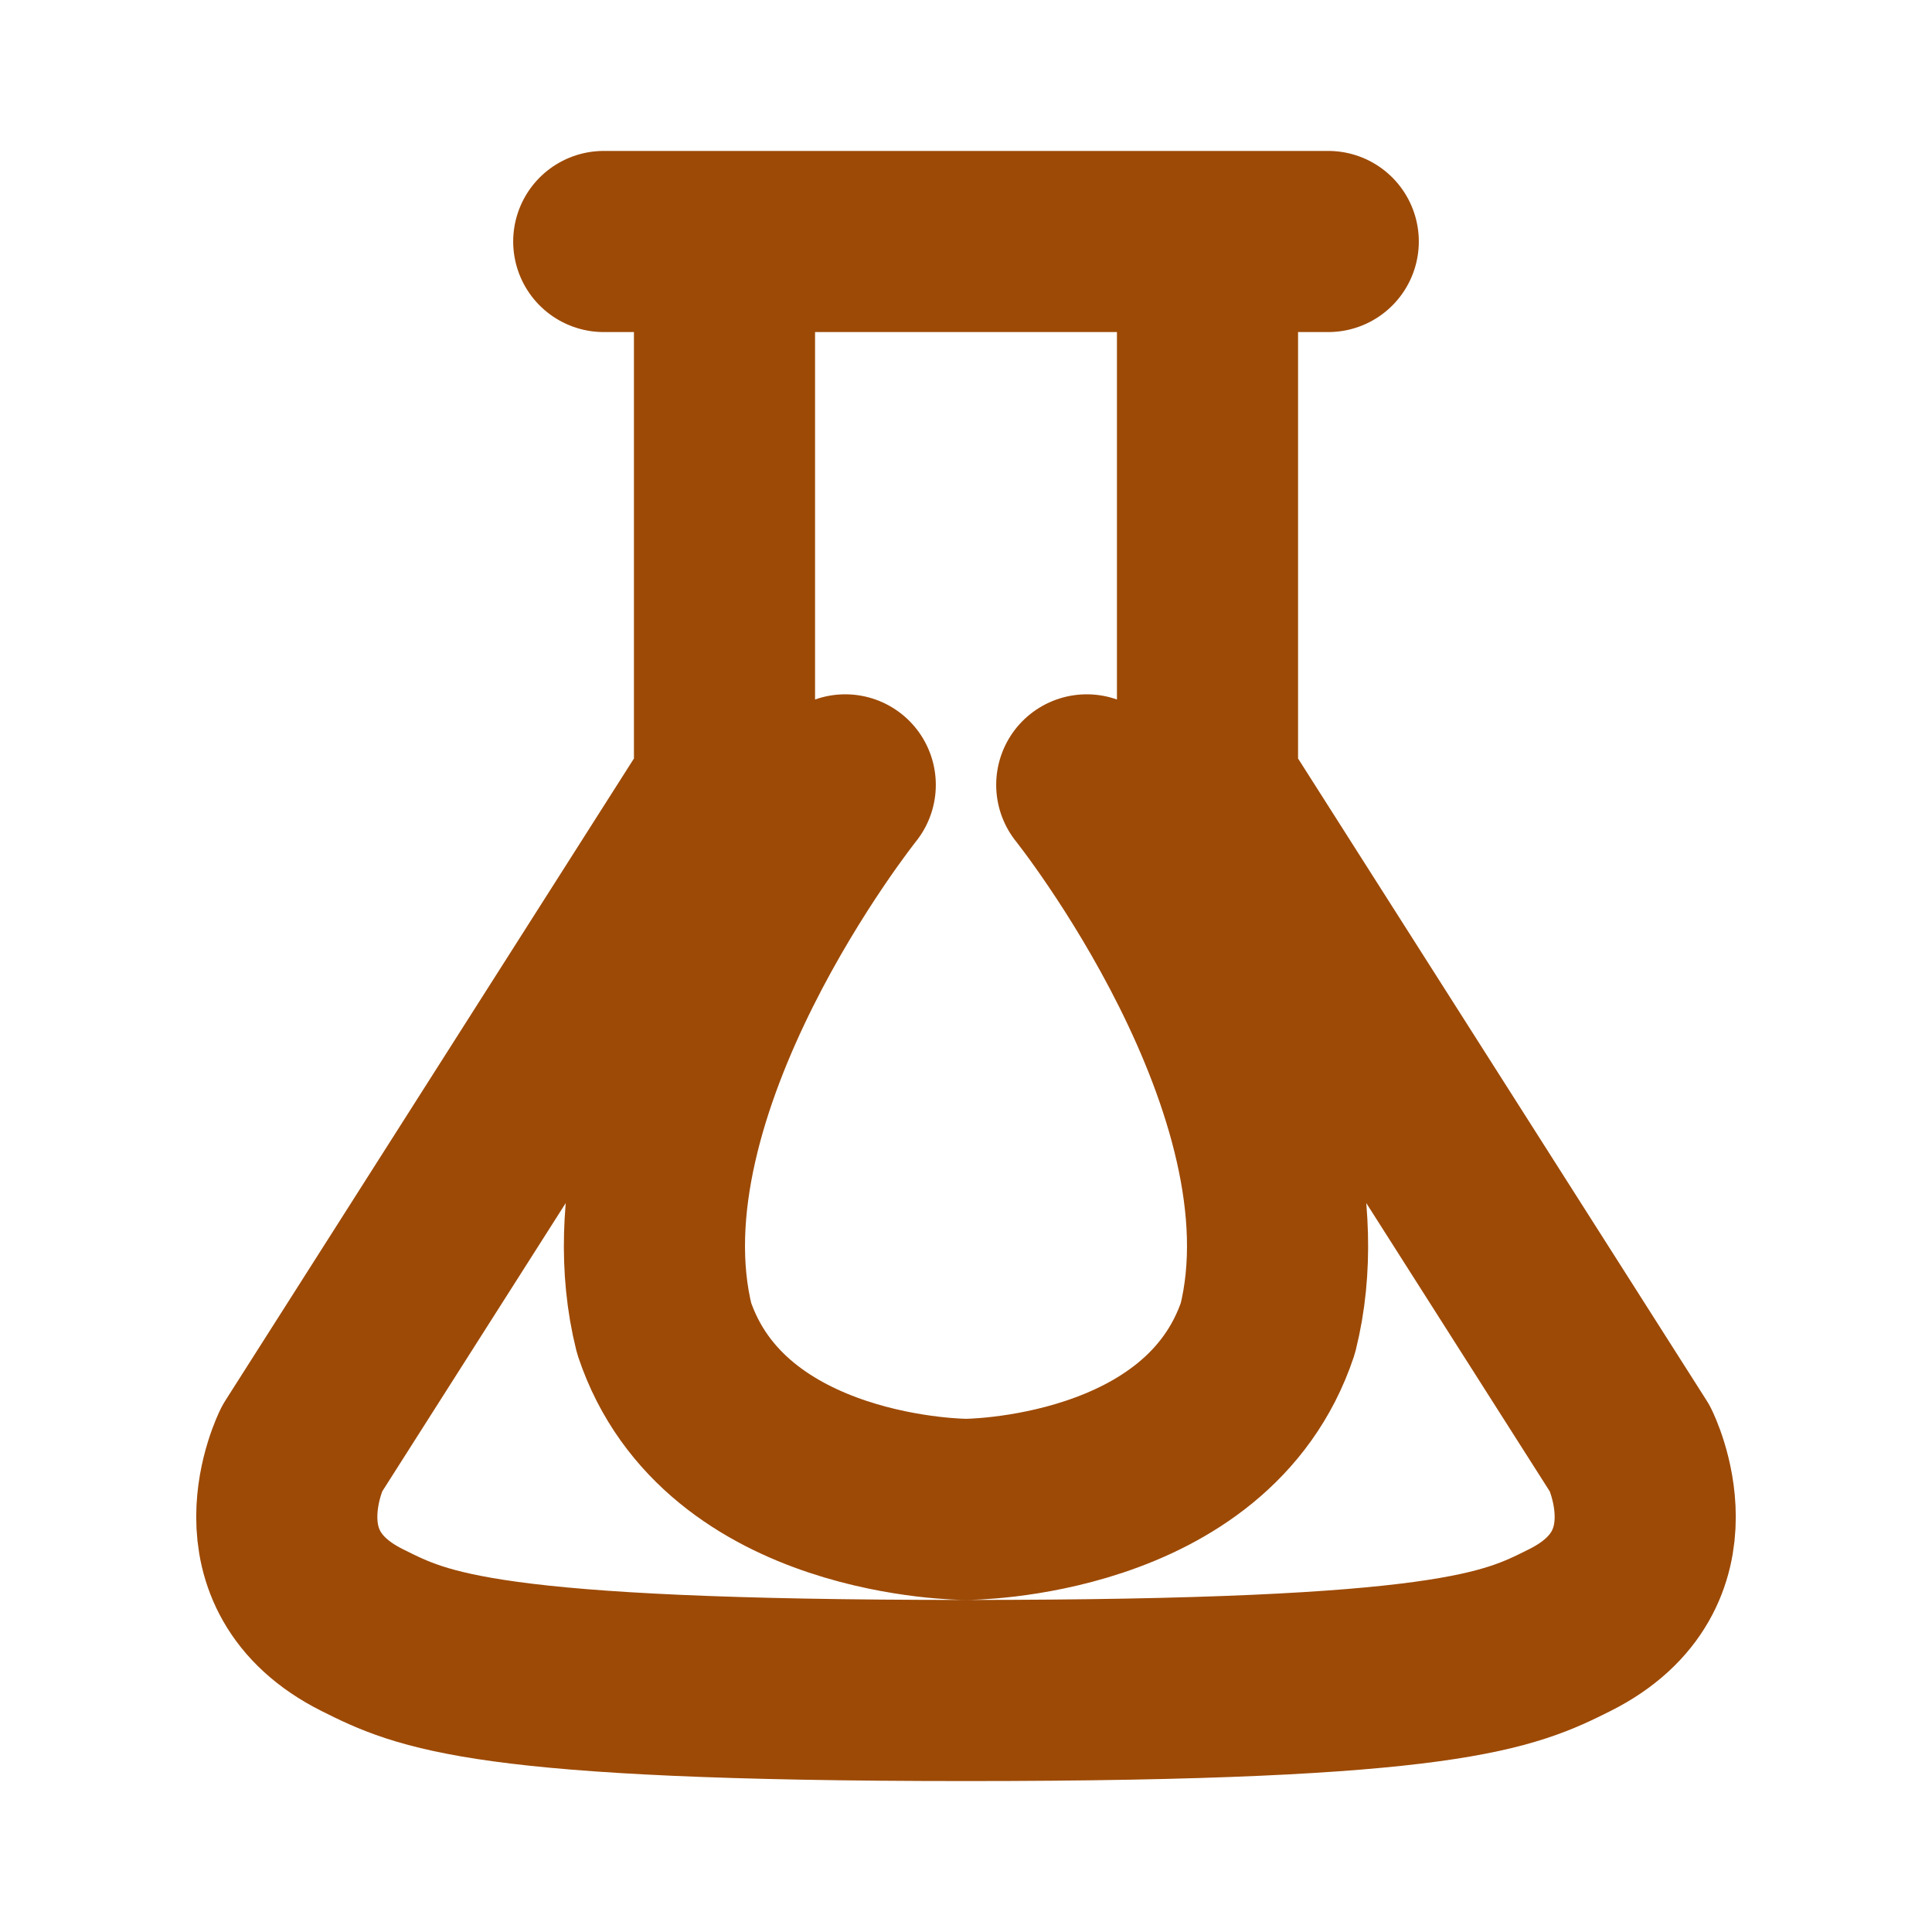
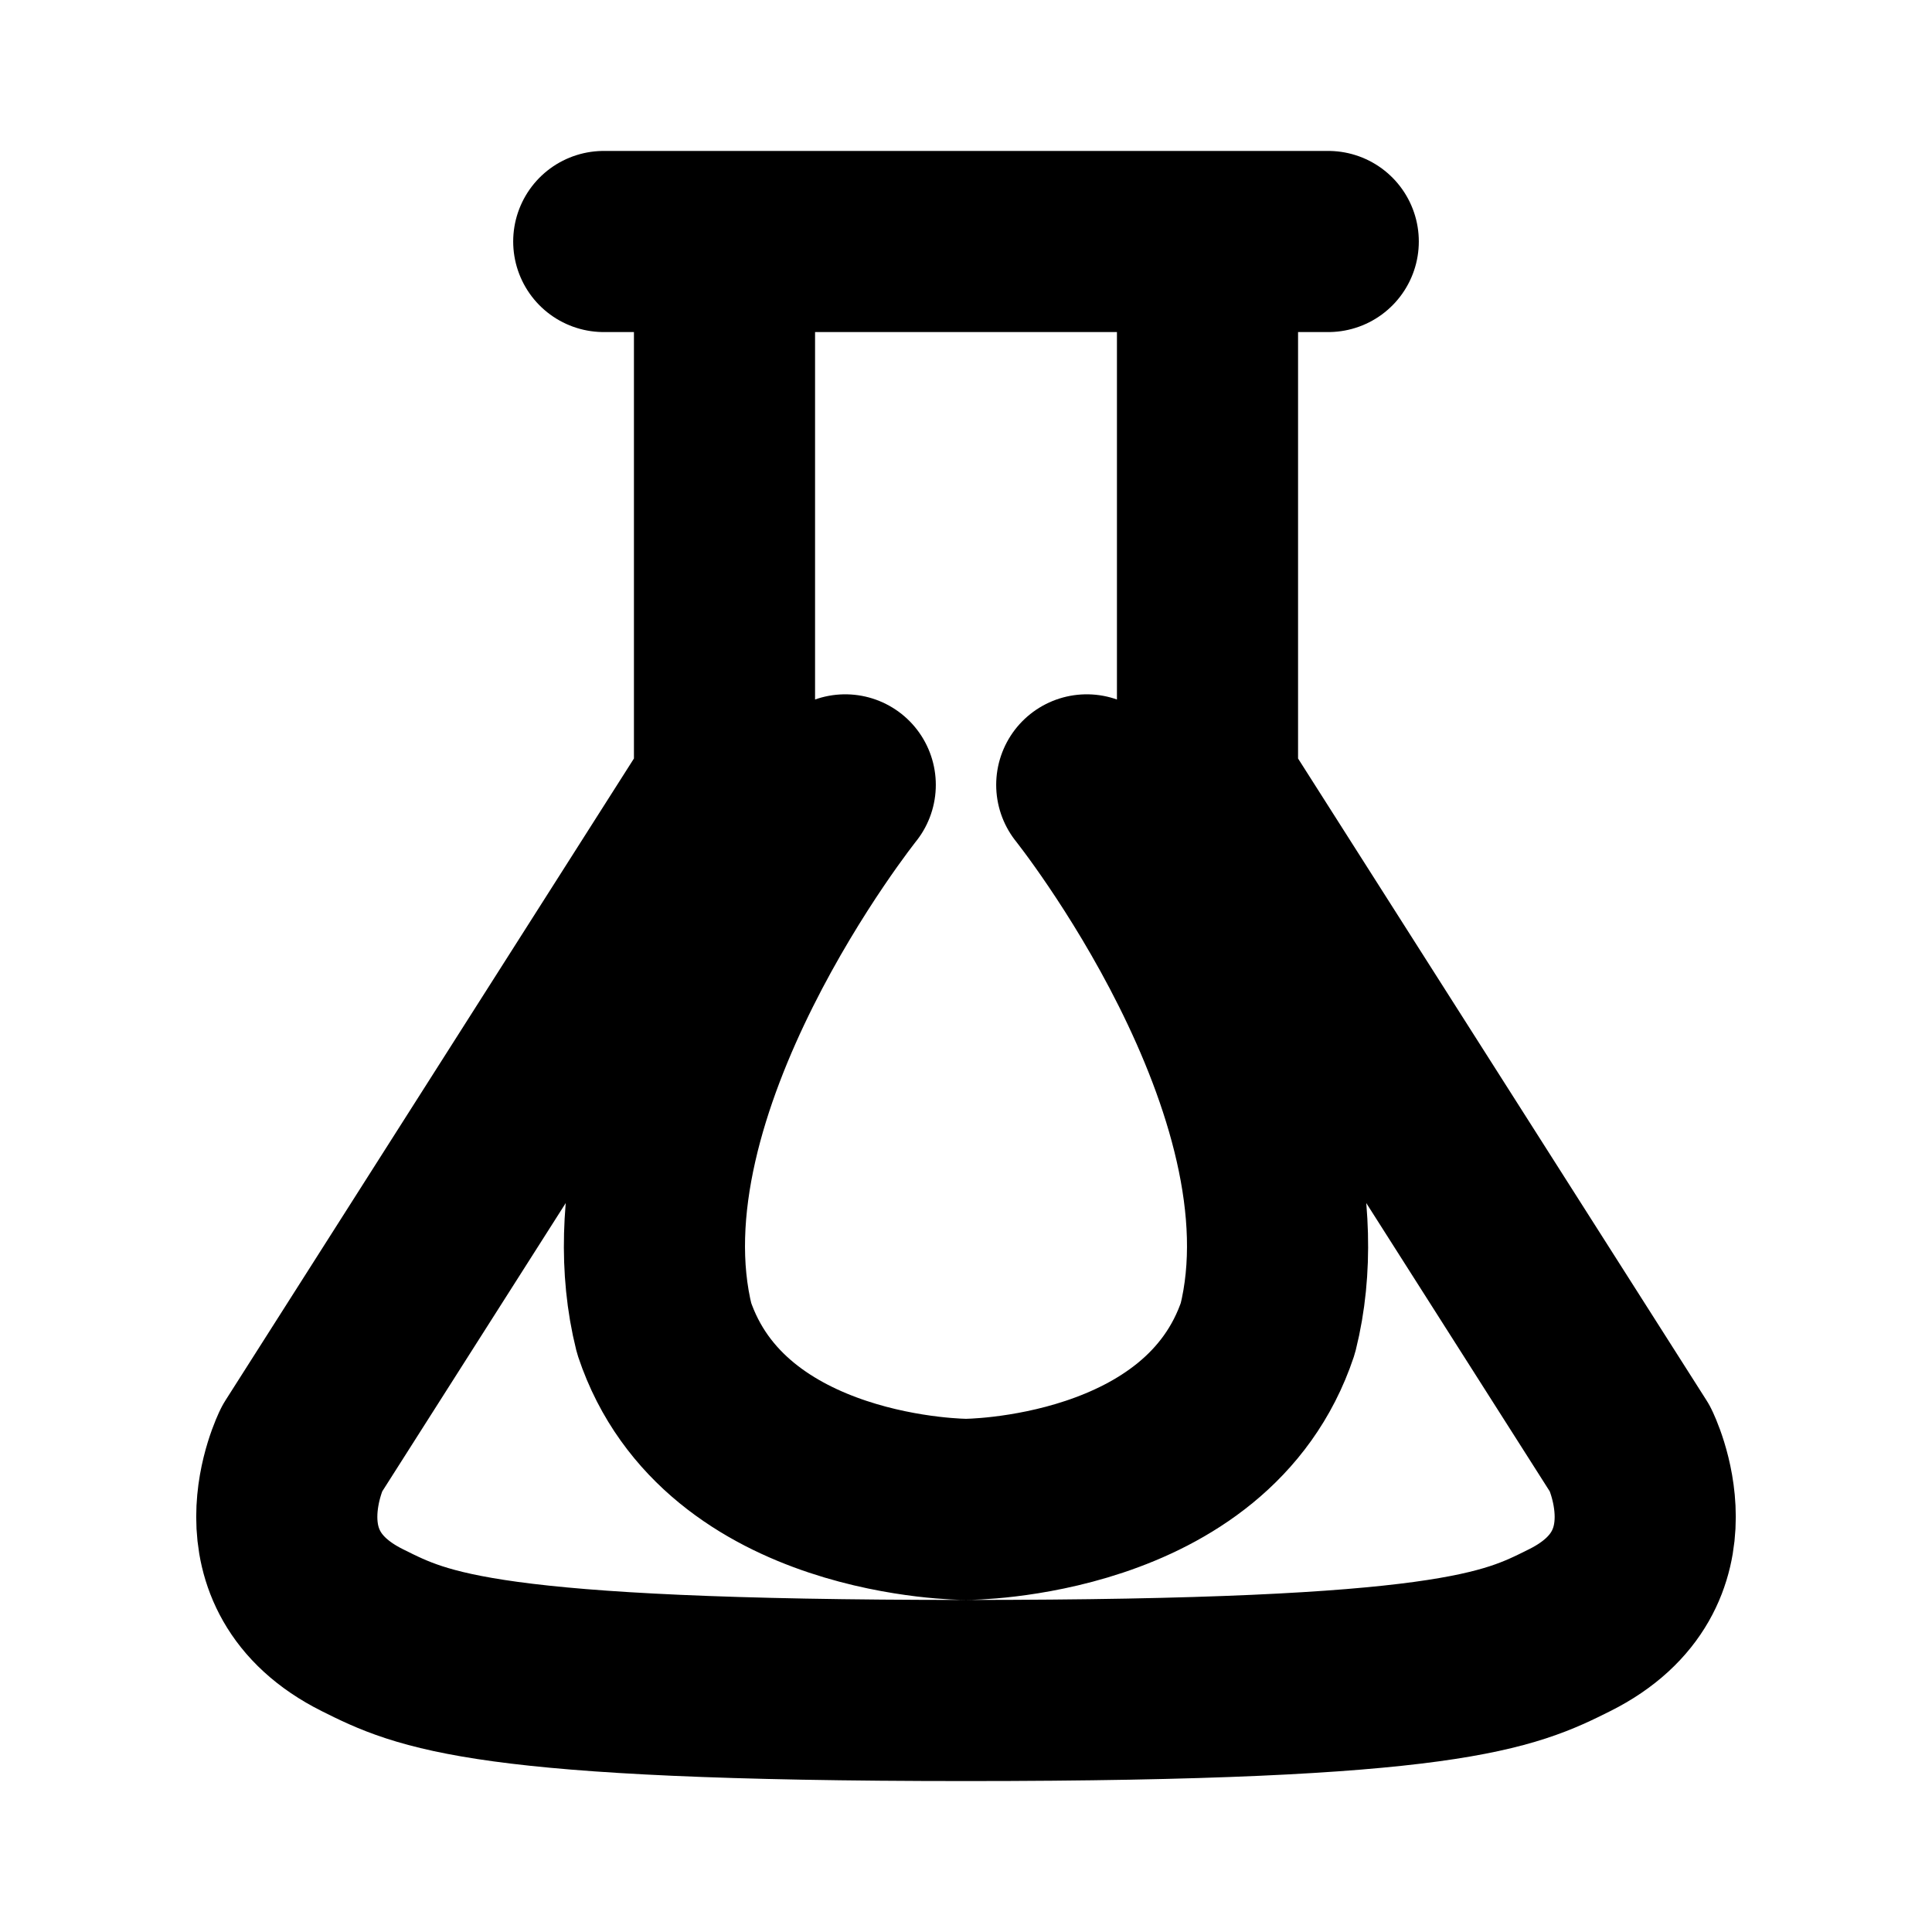
<svg xmlns="http://www.w3.org/2000/svg" width="16" height="16" viewBox="0 0 16 16" fill="none">
-   <path d="M6 2V6.5L2.5 12C2.5 12 2 13 3 13.5C3.5 13.75 4 14 8 14C12 14 12.5 13.75 13 13.5C14 13 13.5 12 13.5 12L10 6.5V2M5 2H11M7 6.5C7 6.5 5 9 5.5 11C6 12.5 8 12.5 8 12.5C8 12.5 10 12.5 10.5 11C11 9 9 6.5 9 6.5" stroke="#9D4A06" stroke-width="1.5" stroke-linecap="round" stroke-linejoin="round" />
+   <path d="M6 2V6.5L2.5 12C2.5 12 2 13 3 13.5C3.5 13.75 4 14 8 14C12 14 12.5 13.75 13 13.5C14 13 13.5 12 13.5 12L10 6.5V2M5 2H11M7 6.5C7 6.5 5 9 5.5 11C6 12.5 8 12.5 8 12.5C8 12.5 10 12.5 10.5 11C11 9 9 6.5 9 6.5" stroke="currentColor" stroke-width="1.5" stroke-linecap="round" stroke-linejoin="round" />
</svg>
